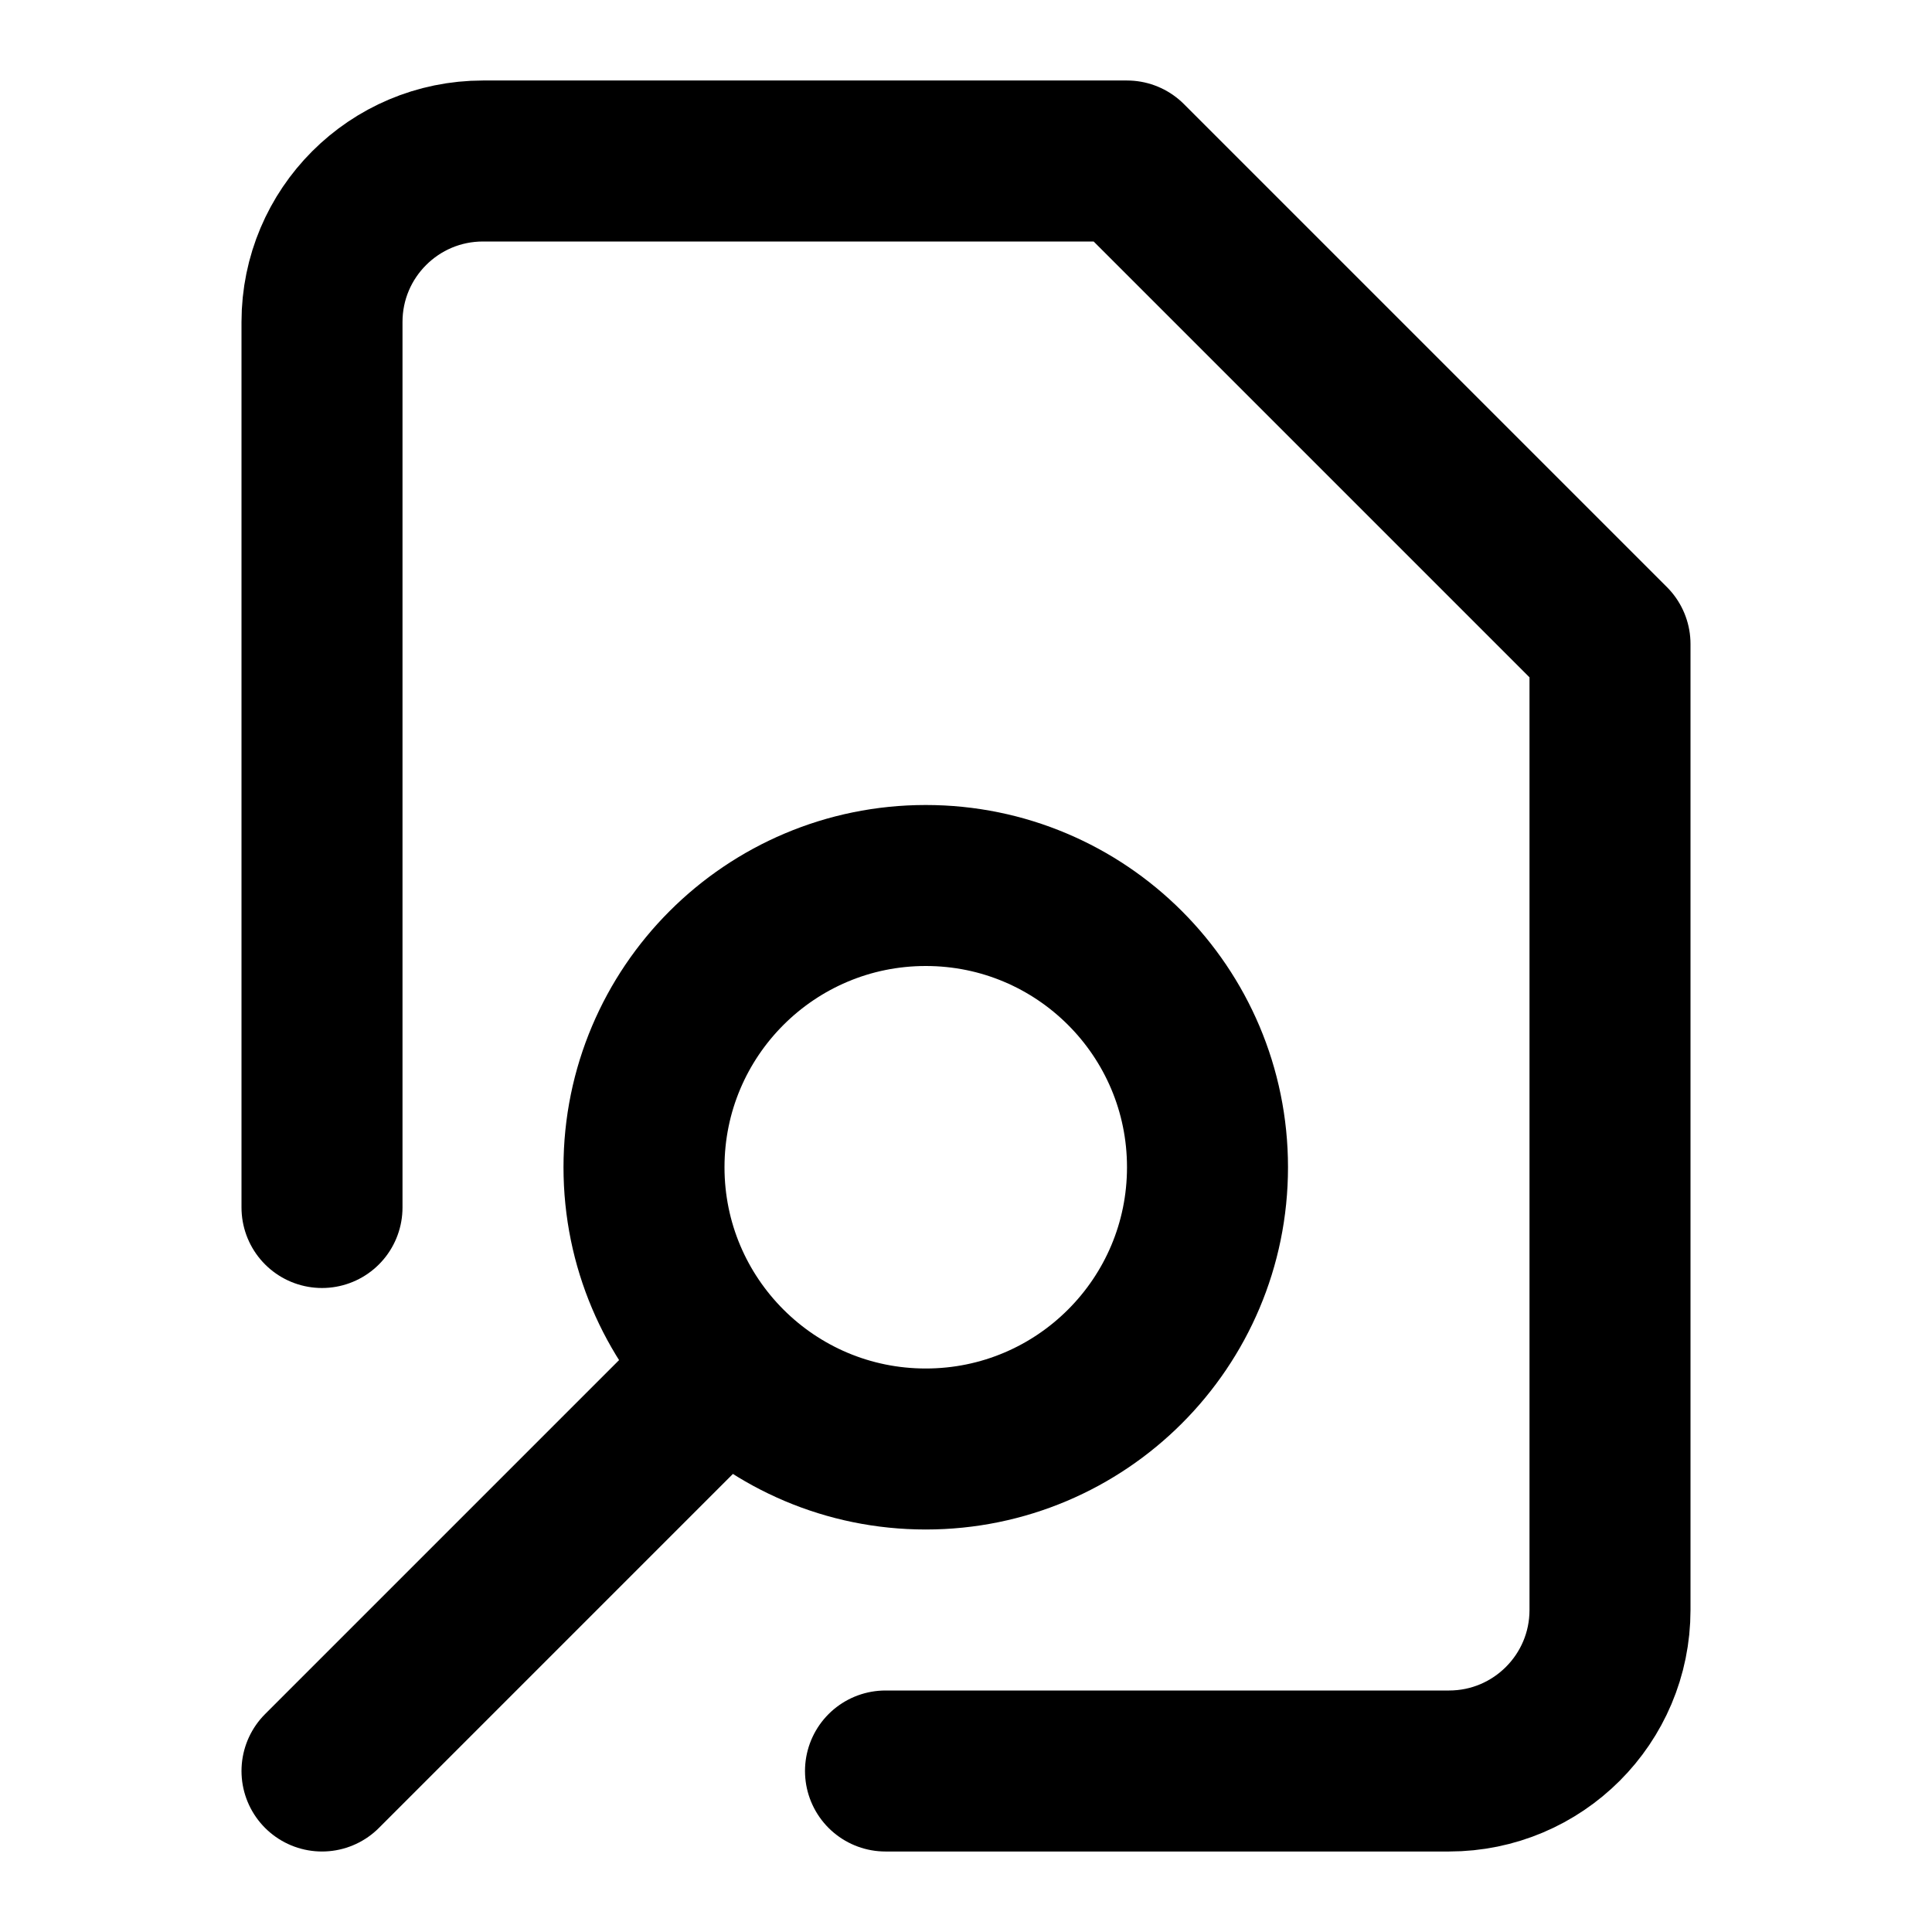
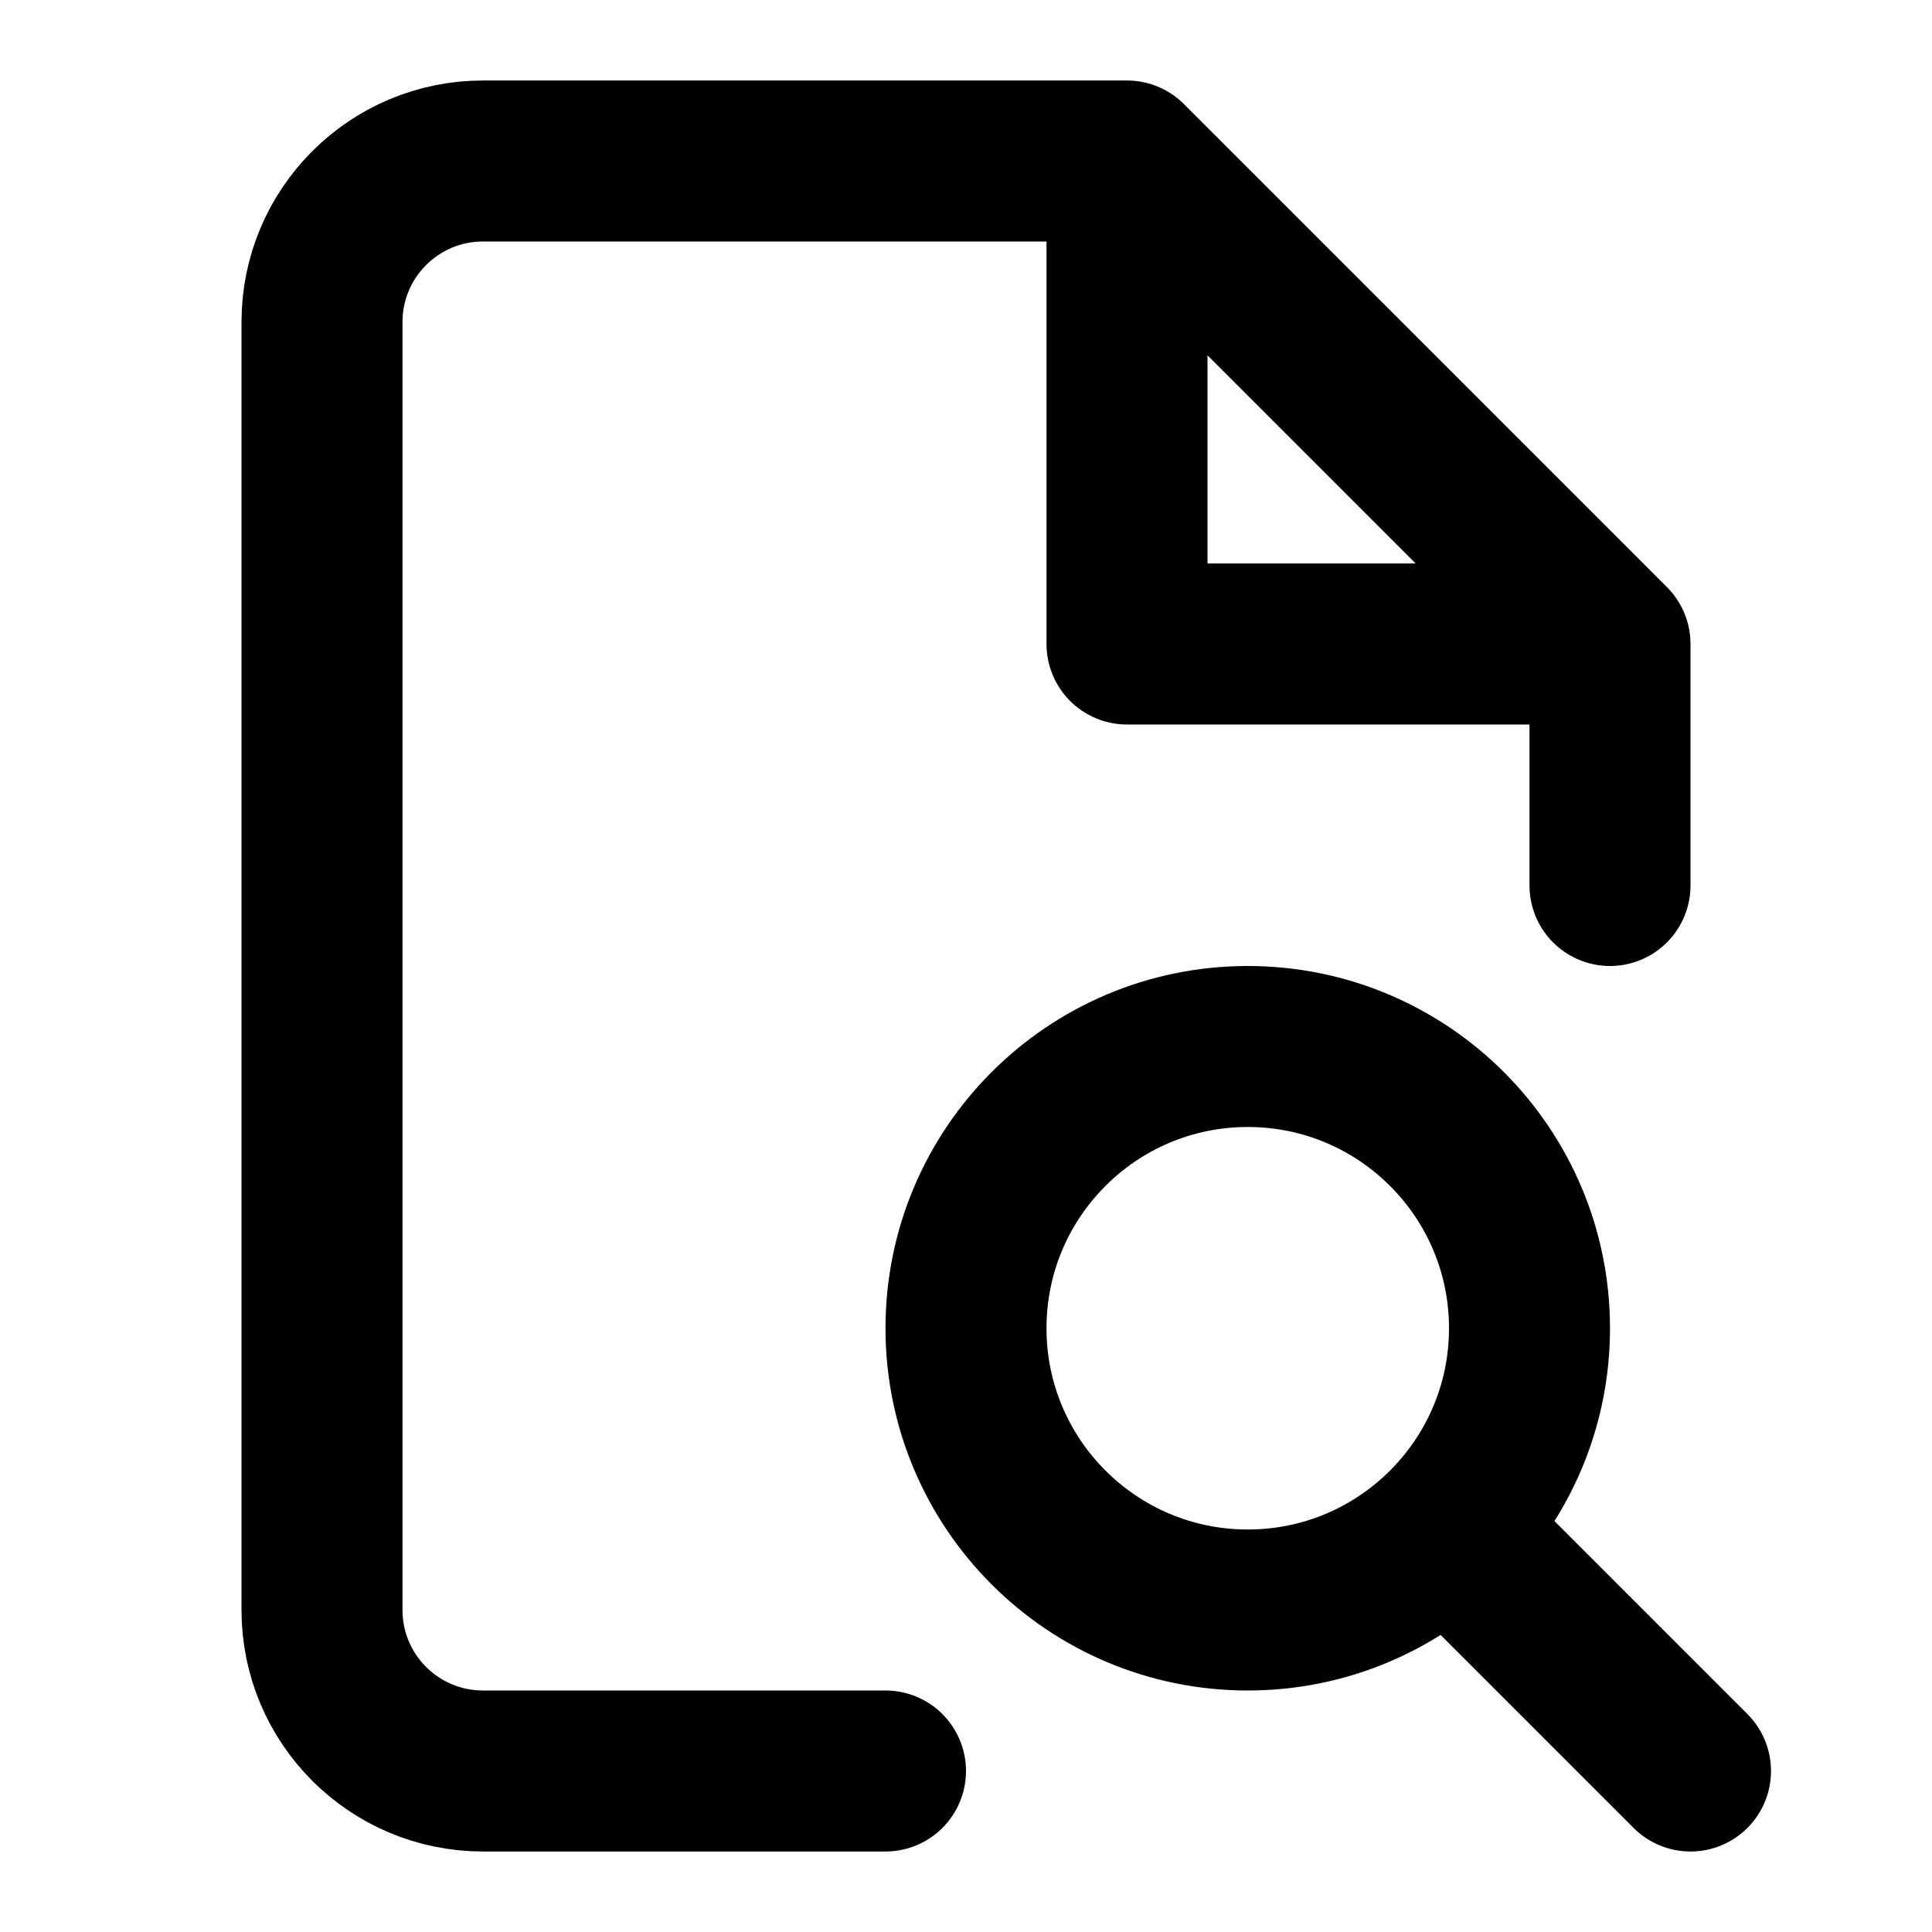
<svg xmlns="http://www.w3.org/2000/svg" class="i i-file-search" viewBox="0 0 24 24" fill="none" stroke="currentColor" stroke-width="2" stroke-linecap="round" stroke-linejoin="round">
-   <circle cx="11.5" cy="14.5" r="3.5" />
-   <path d="m4 22 5-5m-5-2V4a2 2 0 0 1 2-2h8l6 6v12a2 2 0 0 1-2 2h-7" />
+   <path d="M20 11V8l-6-6H6a2 2 0 00-2 2v16a2 2 0 002 2h5m3-20v6h6m1 14-3-3" />
+   <circle cx="15.5" cy="16.5" r="3.5" />
</svg>
